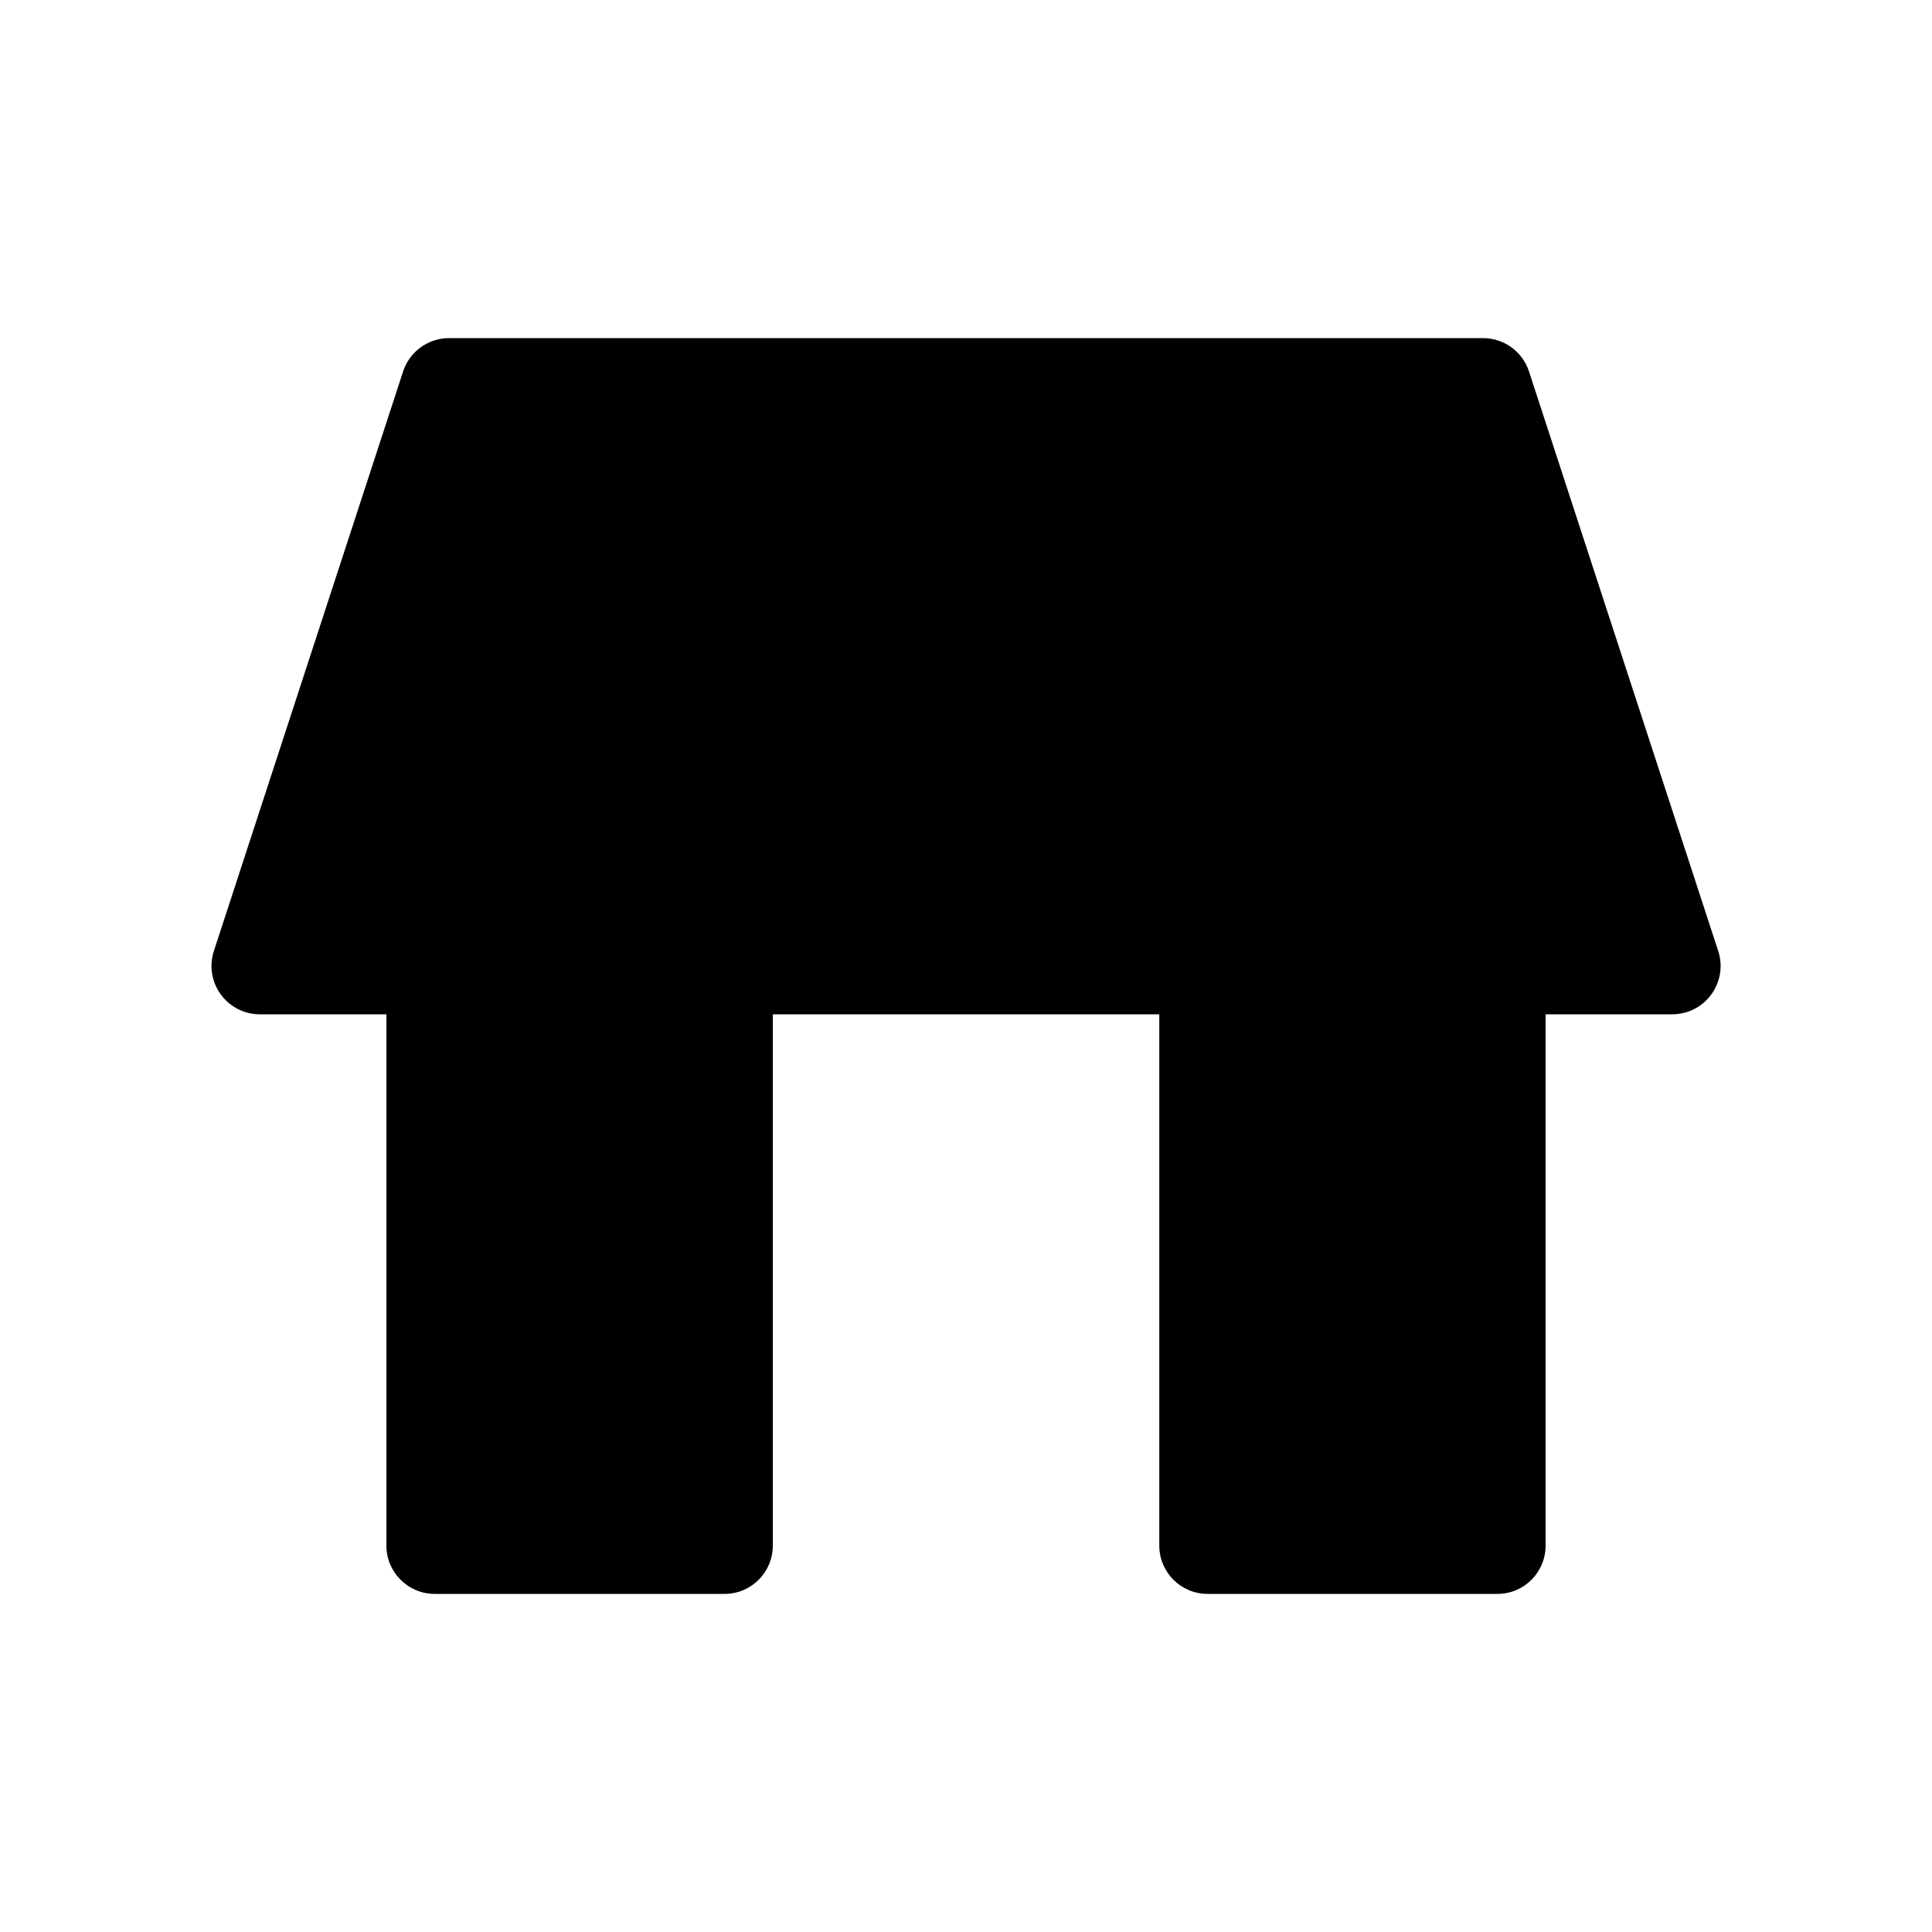
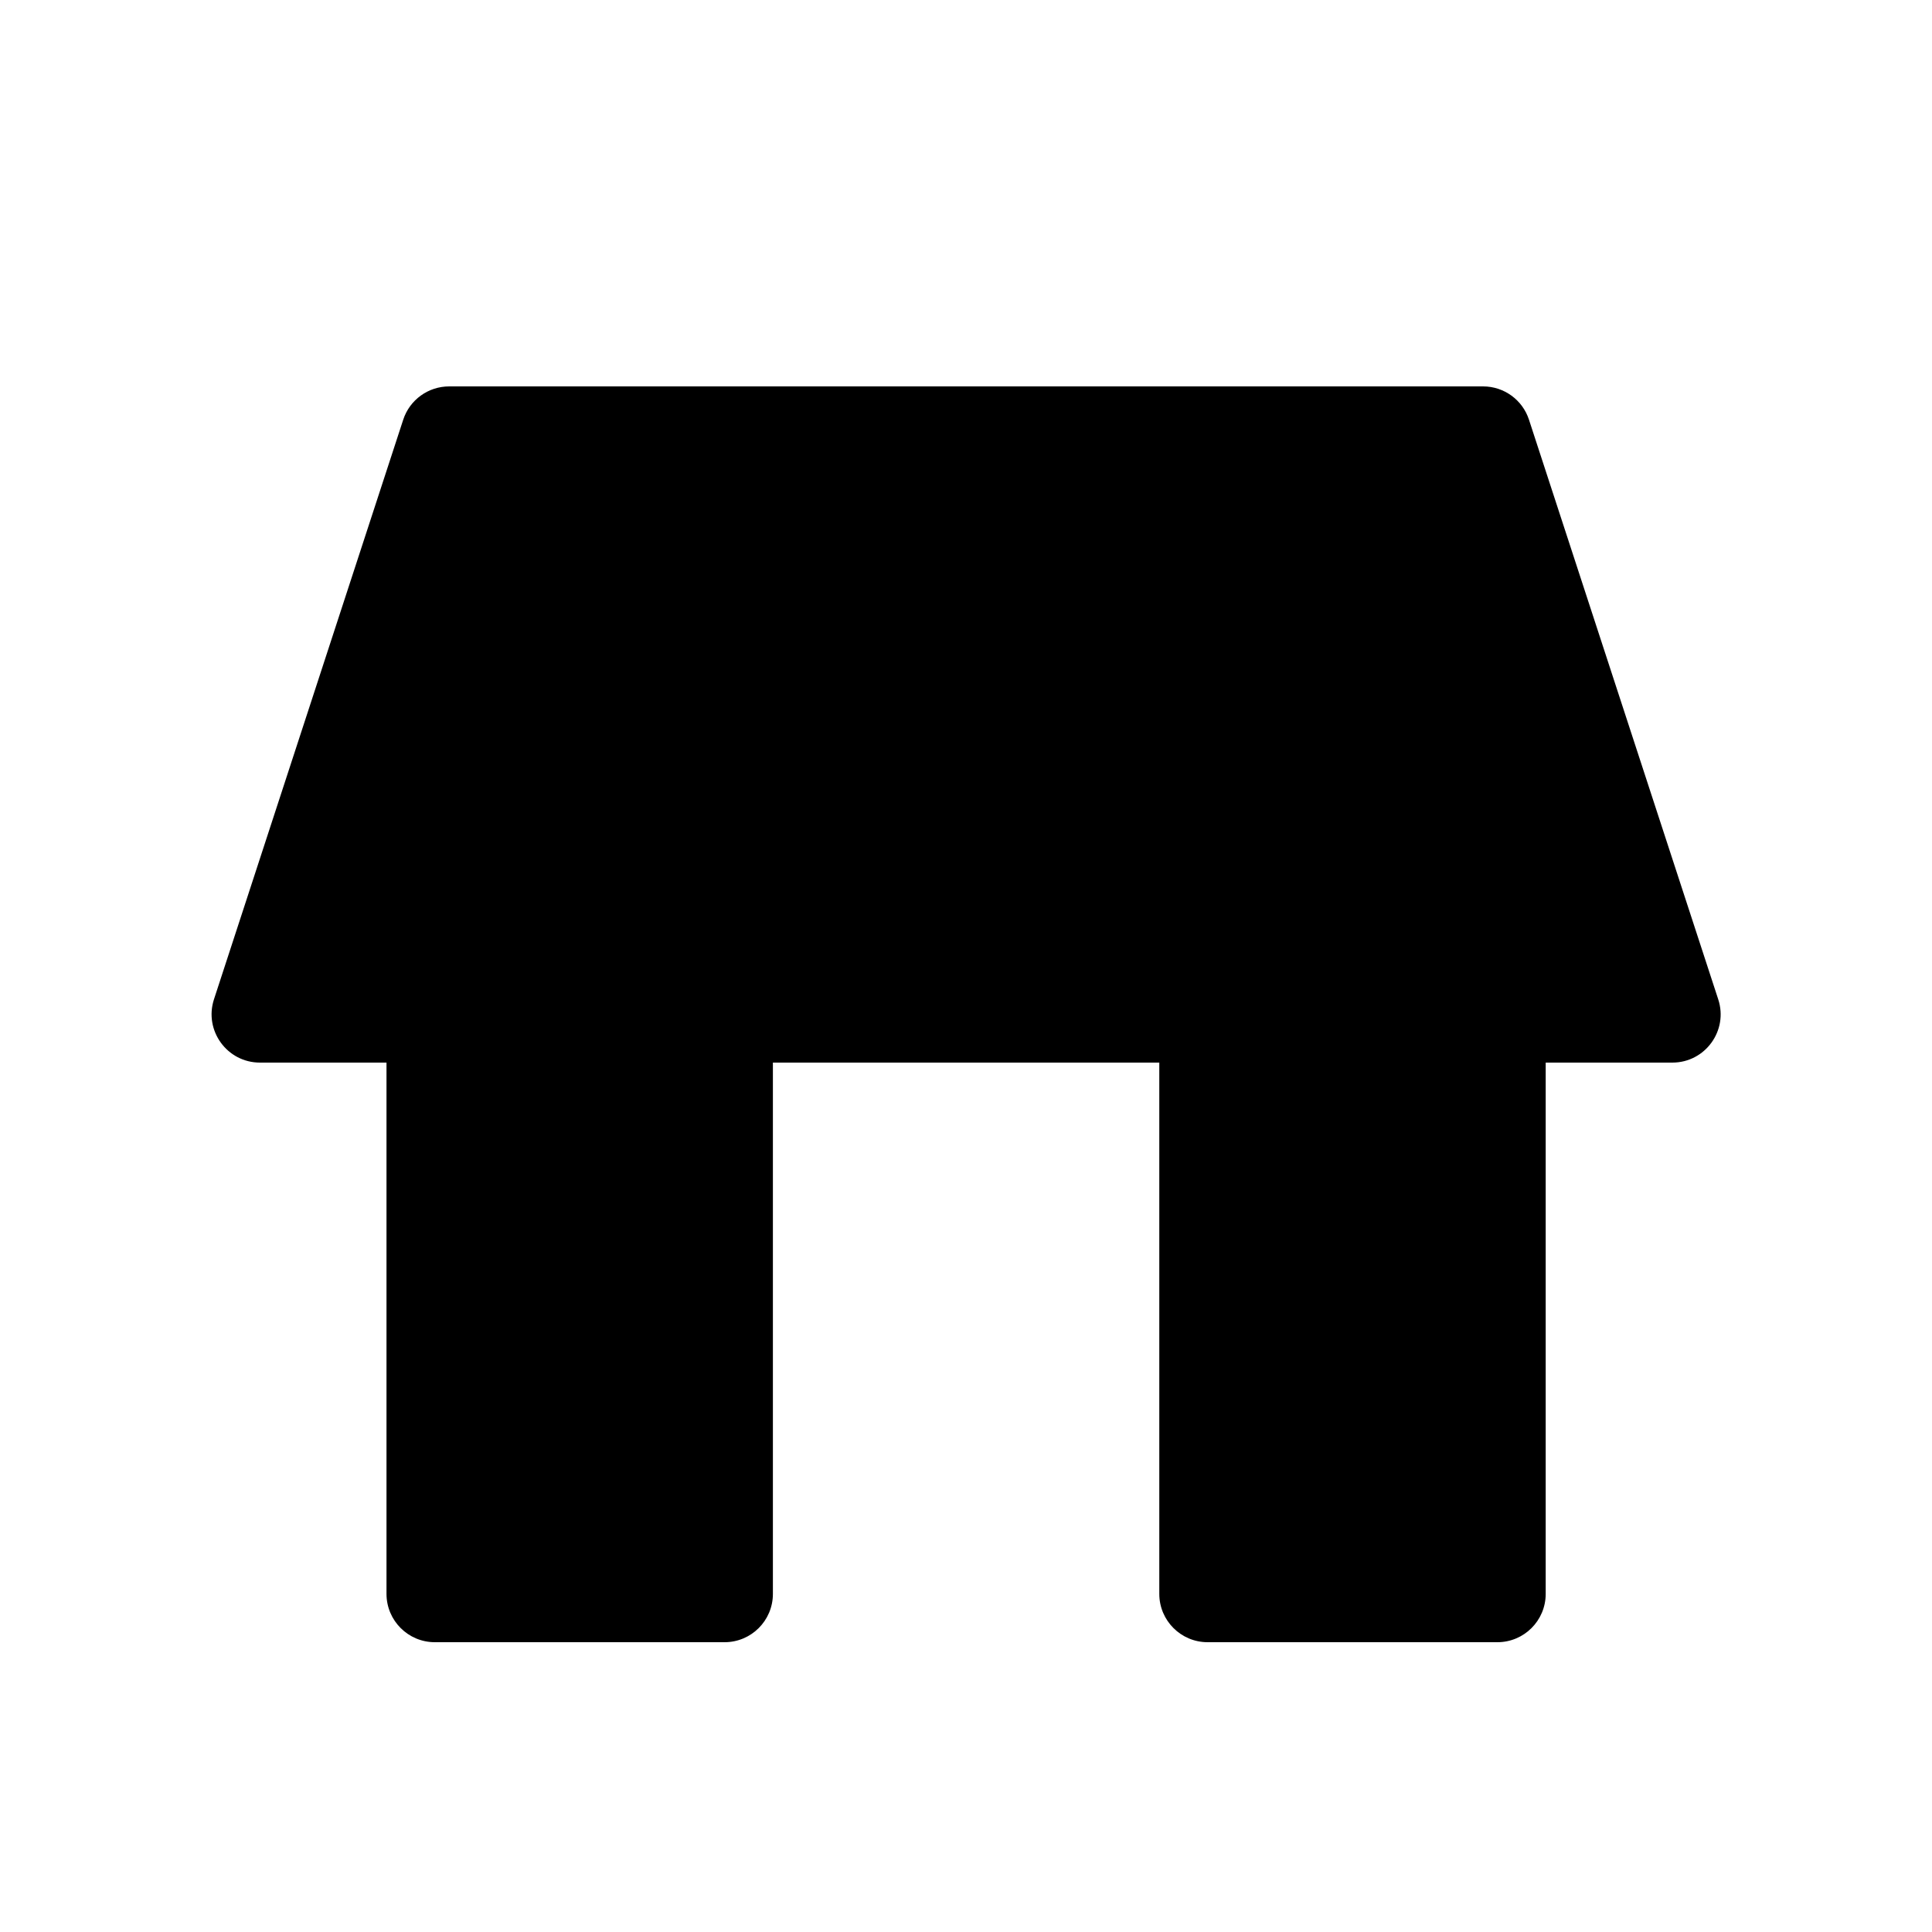
<svg xmlns="http://www.w3.org/2000/svg" width="20" height="20" viewBox="0 0 20 20" fill="none">
-   <path d="M15.352 3.5C15.568 3.5 15.761 3.639 15.828 3.845L17.787 9.845C17.892 10.168 17.651 10.5 17.311 10.5H16V16C16 16.276 15.777 16.5 15.501 16.5H12.501C12.224 16.5 12.001 16.276 12.001 16V10.5H8V16C8 16.276 7.777 16.5 7.5 16.5H4.5C4.224 16.5 4 16.276 4 16V10.5H2.69C2.35 10.5 2.109 10.168 2.214 9.845L4.173 3.845C4.24 3.639 4.433 3.5 4.649 3.5H15.352Z" fill="currentColor" />
+   <g transform="translate(2.19, 4)">
+     <path d="M13.163 0C13.379 0 13.571 0.139 13.638 0.345L15.597 6.345C15.703 6.668 15.462 7 15.122 7H13.811V12.5C13.811 12.776 13.587 13 13.311 13H10.311C10.035 13 9.811 12.776 9.811 12.5V7H5.811V12.5C5.811 12.776 5.587 13 5.311 13H2.311C2.035 13 1.811 12.776 1.811 12.5V7H0.501C0.161 7 -0.08 6.668 0.025 6.345L1.984 0.345C2.051 0.139 2.243 0 2.46 0H13.163Z" fill="currentColor" />
+   </g>
</svg>
